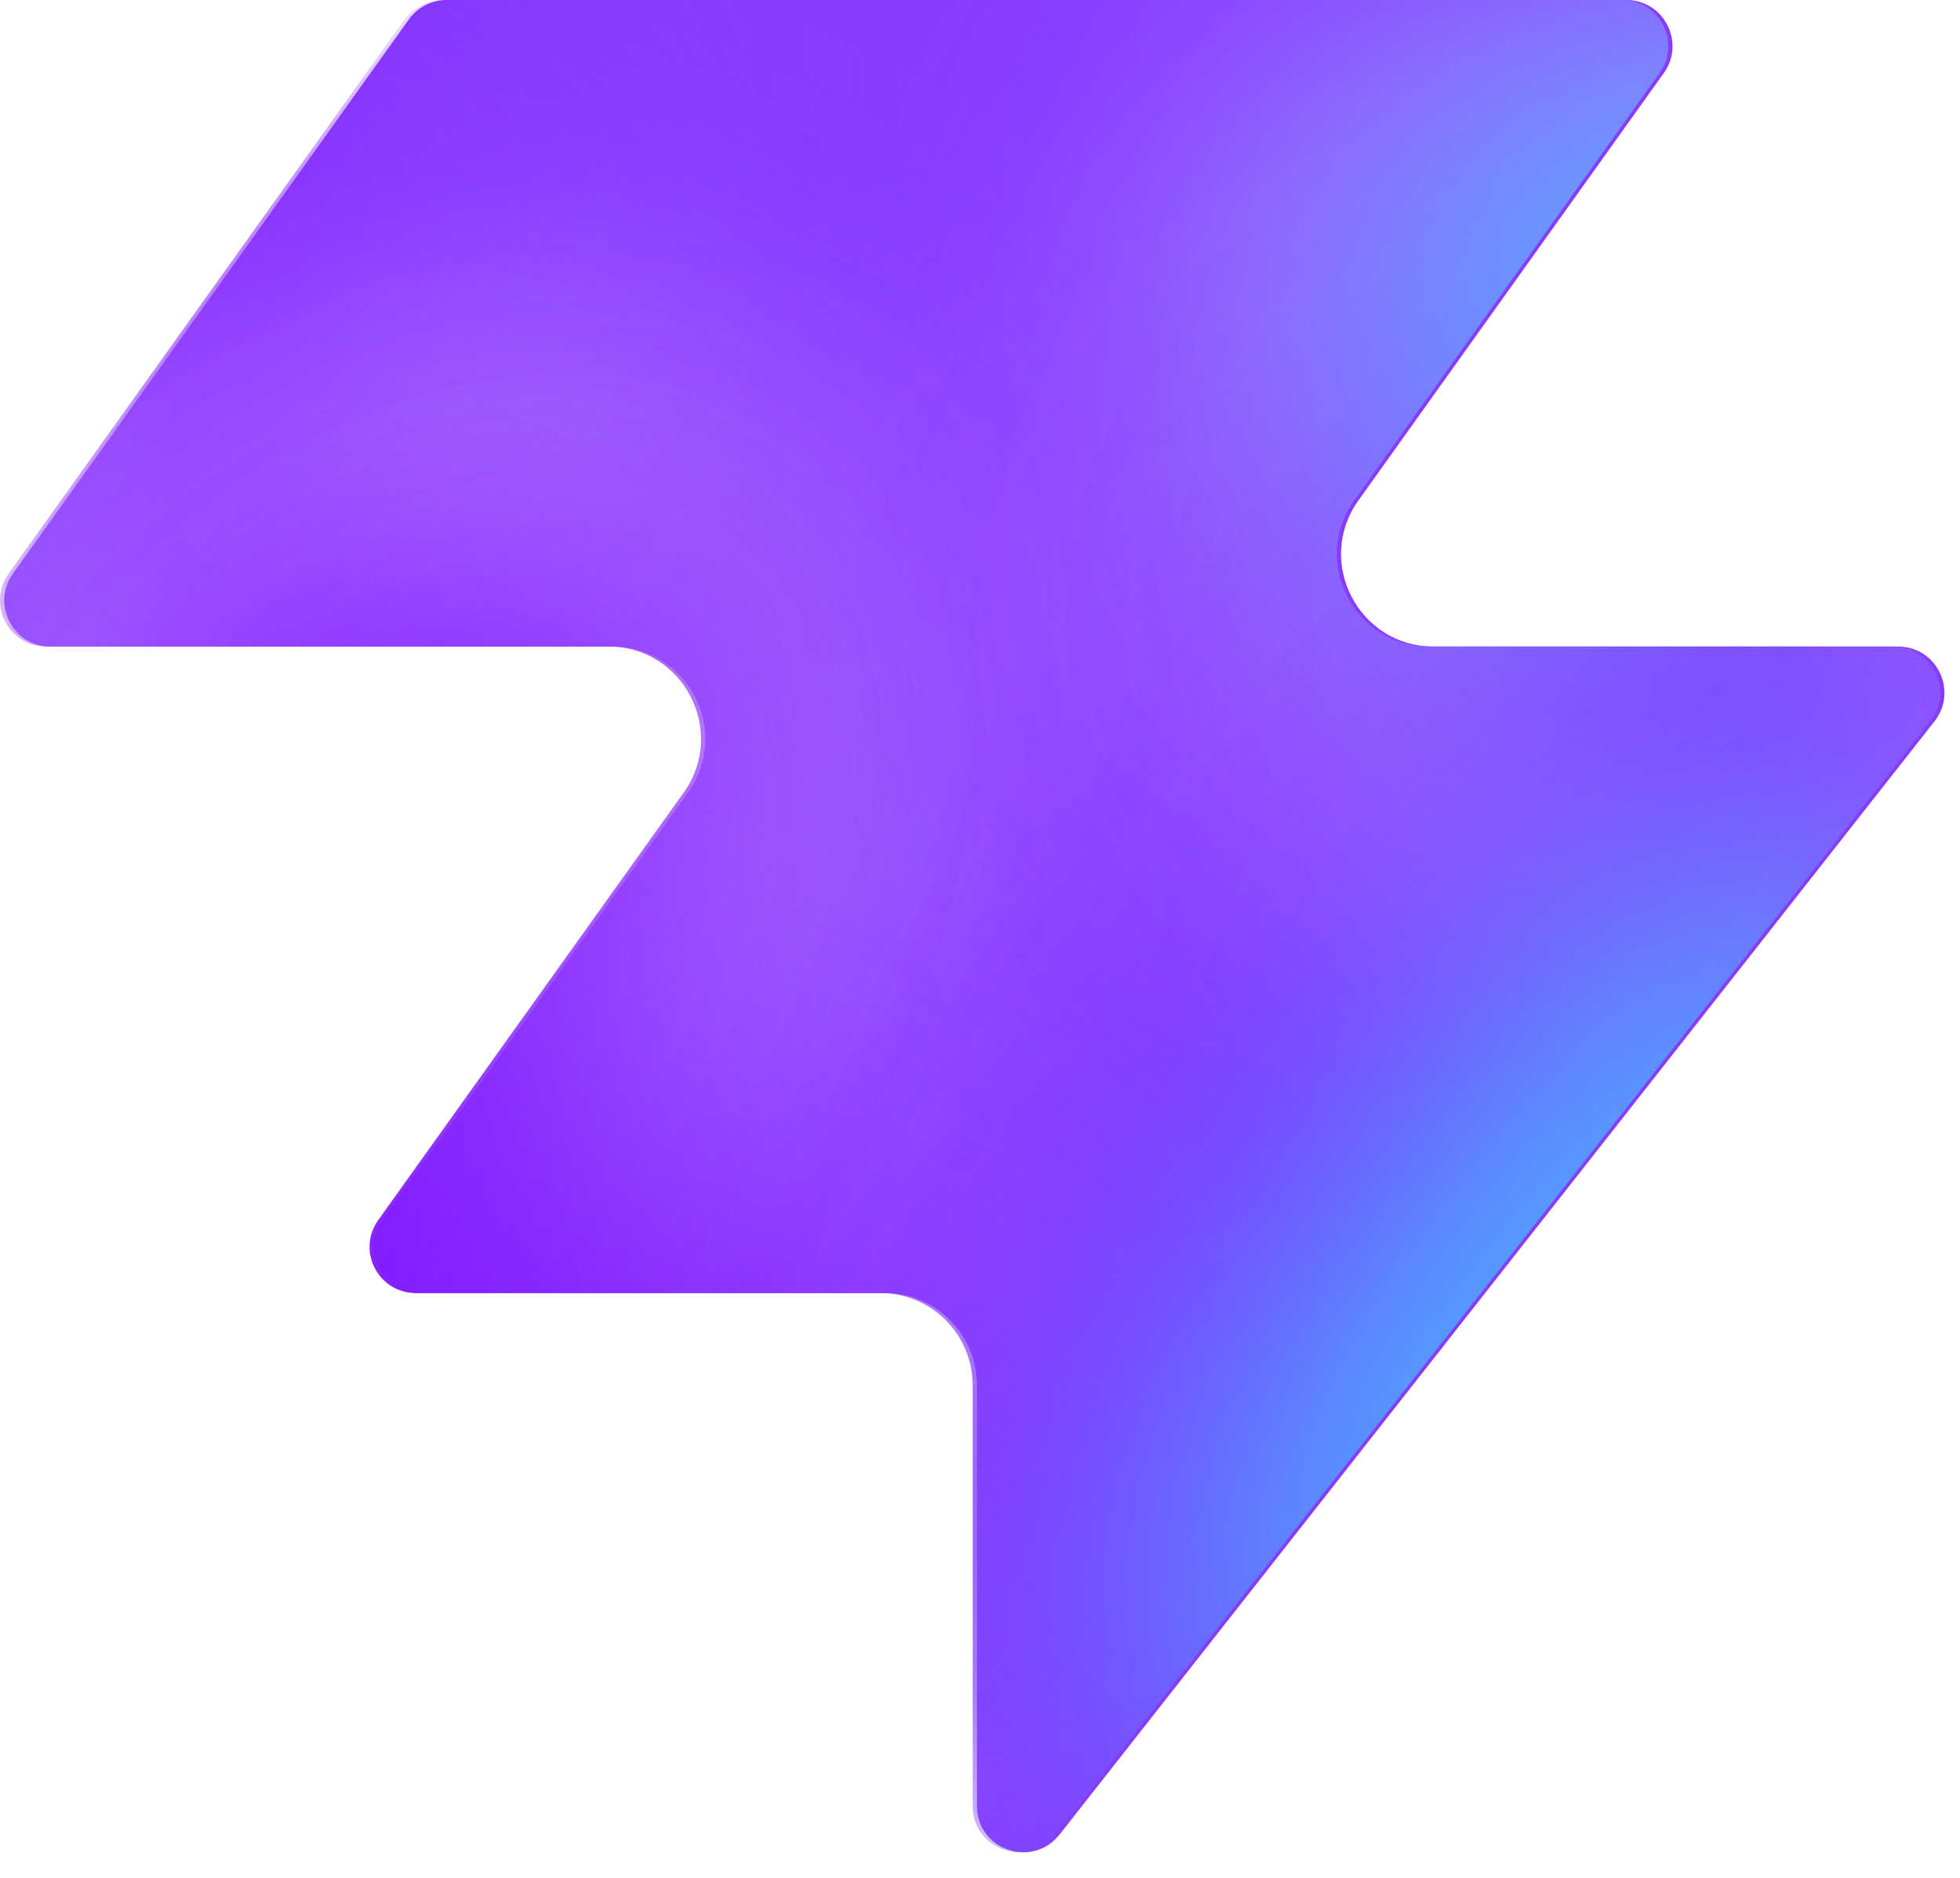
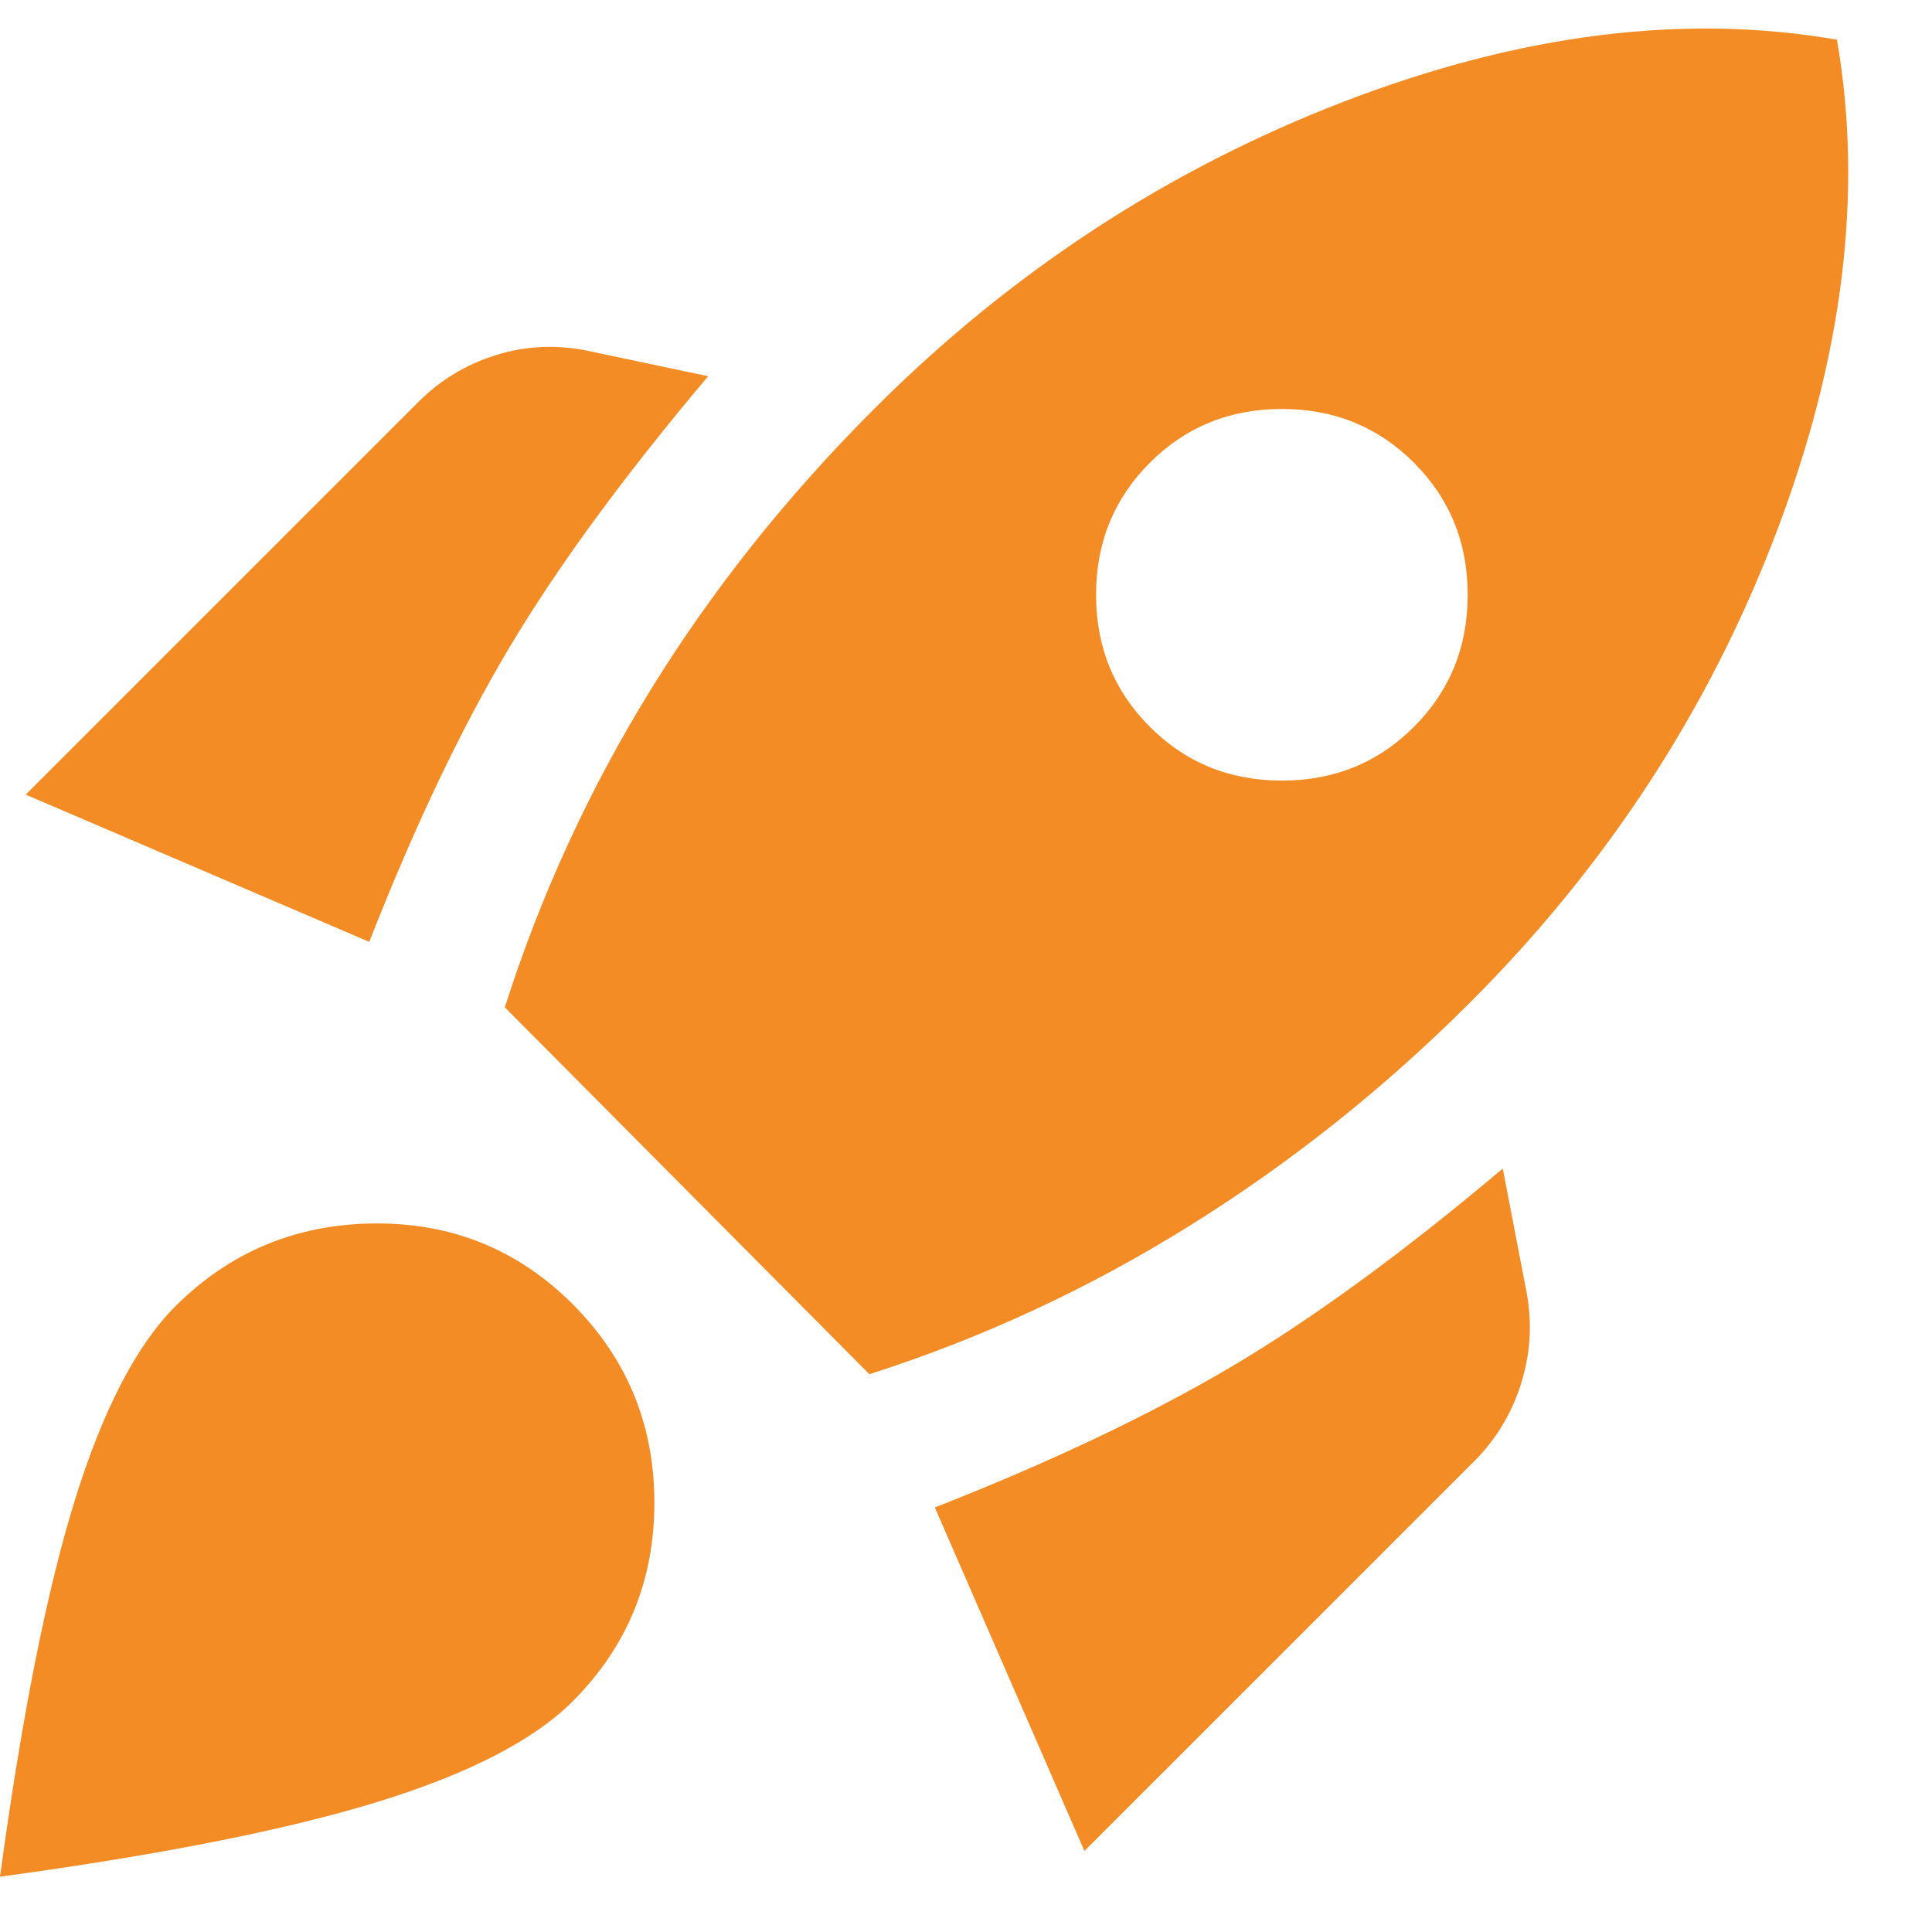
- <svg xmlns="http://www.w3.org/2000/svg" width="48" height="46" fill="none" viewBox="0 0 48 46">
-   <path fill="#863bff" d="M25.946 44.938c-.664.845-2.021.375-2.021-.698V33.937a2.26 2.26 0 0 0-2.262-2.262H10.287c-.92 0-1.456-1.04-.92-1.788l7.48-10.471c1.07-1.497 0-3.578-1.842-3.578H1.237c-.92 0-1.456-1.04-.92-1.788L10.013.474c.214-.297.556-.474.92-.474h28.894c.92 0 1.456 1.04.92 1.788l-7.48 10.471c-1.07 1.498 0 3.579 1.842 3.579h11.377c.943 0 1.473 1.088.89 1.83L25.947 44.94z" style="fill:#863bff;fill:color(display-p3 .525 .23 1);fill-opacity:1" />
-   <mask id="a" width="48" height="46" x="0" y="0" maskUnits="userSpaceOnUse" style="mask-type:alpha">
-     <path fill="#000" d="M25.842 44.938c-.664.844-2.021.375-2.021-.698V33.937a2.26 2.26 0 0 0-2.262-2.262H10.183c-.92 0-1.456-1.04-.92-1.788l7.48-10.471c1.07-1.498 0-3.579-1.842-3.579H1.133c-.92 0-1.456-1.04-.92-1.787L9.91.473c.214-.297.556-.474.92-.474h28.894c.92 0 1.456 1.04.92 1.788l-7.48 10.471c-1.07 1.498 0 3.578 1.842 3.578h11.377c.943 0 1.473 1.088.89 1.832L25.843 44.94z" style="fill:#000;fill-opacity:1" />
-   </mask>
-   <g mask="url(#a)">
-     <g filter="url(#b)">
-       <ellipse cx="5.508" cy="14.704" fill="#ede6ff" rx="5.508" ry="14.704" style="fill:#ede6ff;fill:color(display-p3 .927 .903 1);fill-opacity:1" transform="matrix(.00324 1 1 -.00324 -4.47 31.516)" />
-     </g>
-     <g filter="url(#c)">
-       <ellipse cx="10.399" cy="29.851" fill="#ede6ff" rx="10.399" ry="29.851" style="fill:#ede6ff;fill:color(display-p3 .927 .903 1);fill-opacity:1" transform="matrix(.00324 1 1 -.00324 -39.328 7.883)" />
-     </g>
-     <g filter="url(#d)">
-       <ellipse cx="5.508" cy="30.487" fill="#7e14ff" rx="5.508" ry="30.487" style="fill:#7e14ff;fill:color(display-p3 .492 .077 1);fill-opacity:1" transform="rotate(89.814 -25.913 -14.639)scale(1 -1)" />
-     </g>
-     <g filter="url(#e)">
-       <ellipse cx="5.508" cy="30.599" fill="#7e14ff" rx="5.508" ry="30.599" style="fill:#7e14ff;fill:color(display-p3 .492 .077 1);fill-opacity:1" transform="rotate(89.814 -32.644 -3.334)scale(1 -1)" />
-     </g>
-     <g filter="url(#f)">
-       <ellipse cx="5.508" cy="30.599" fill="#7e14ff" rx="5.508" ry="30.599" style="fill:#7e14ff;fill:color(display-p3 .492 .077 1);fill-opacity:1" transform="matrix(.00324 1 1 -.00324 -34.34 30.47)" />
-     </g>
-     <g filter="url(#g)">
-       <ellipse cx="14.072" cy="22.078" fill="#ede6ff" rx="14.072" ry="22.078" style="fill:#ede6ff;fill:color(display-p3 .927 .903 1);fill-opacity:1" transform="rotate(93.35 24.506 48.493)scale(-1 1)" />
-     </g>
-     <g filter="url(#h)">
-       <ellipse cx="3.47" cy="21.501" fill="#7e14ff" rx="3.47" ry="21.501" style="fill:#7e14ff;fill:color(display-p3 .492 .077 1);fill-opacity:1" transform="rotate(89.009 28.708 47.59)scale(-1 1)" />
-     </g>
-     <g filter="url(#i)">
-       <ellipse cx="3.47" cy="21.501" fill="#7e14ff" rx="3.47" ry="21.501" style="fill:#7e14ff;fill:color(display-p3 .492 .077 1);fill-opacity:1" transform="rotate(89.009 28.708 47.59)scale(-1 1)" />
-     </g>
-     <g filter="url(#j)">
-       <ellipse cx=".387" cy="8.972" fill="#7e14ff" rx="4.407" ry="29.108" style="fill:#7e14ff;fill:color(display-p3 .492 .077 1);fill-opacity:1" transform="rotate(39.51 .387 8.972)" />
-     </g>
-     <g filter="url(#k)">
-       <ellipse cx="47.523" cy="-6.092" fill="#7e14ff" rx="4.407" ry="29.108" style="fill:#7e14ff;fill:color(display-p3 .492 .077 1);fill-opacity:1" transform="rotate(37.892 47.523 -6.092)" />
-     </g>
-     <g filter="url(#l)">
-       <ellipse cx="41.412" cy="6.333" fill="#47bfff" rx="5.971" ry="9.665" style="fill:#47bfff;fill:color(display-p3 .28 .748 1);fill-opacity:1" transform="rotate(37.892 41.412 6.333)" />
-     </g>
-     <g filter="url(#m)">
-       <ellipse cx="-1.879" cy="38.332" fill="#7e14ff" rx="4.407" ry="29.108" style="fill:#7e14ff;fill:color(display-p3 .492 .077 1);fill-opacity:1" transform="rotate(37.892 -1.88 38.332)" />
-     </g>
-     <g filter="url(#n)">
-       <ellipse cx="-1.879" cy="38.332" fill="#7e14ff" rx="4.407" ry="29.108" style="fill:#7e14ff;fill:color(display-p3 .492 .077 1);fill-opacity:1" transform="rotate(37.892 -1.88 38.332)" />
-     </g>
-     <g filter="url(#o)">
-       <ellipse cx="35.651" cy="29.907" fill="#7e14ff" rx="4.407" ry="29.108" style="fill:#7e14ff;fill:color(display-p3 .492 .077 1);fill-opacity:1" transform="rotate(37.892 35.651 29.907)" />
-     </g>
-     <g filter="url(#p)">
-       <ellipse cx="38.418" cy="32.4" fill="#47bfff" rx="5.971" ry="15.297" style="fill:#47bfff;fill:color(display-p3 .28 .748 1);fill-opacity:1" transform="rotate(37.892 38.418 32.4)" />
-     </g>
-   </g>
-   <defs>
-     <filter id="b" width="60.045" height="41.654" x="-19.77" y="16.149" color-interpolation-filters="sRGB" filterUnits="userSpaceOnUse">
-       <feFlood flood-opacity="0" result="BackgroundImageFix" />
-       <feBlend in="SourceGraphic" in2="BackgroundImageFix" result="shape" />
-       <feGaussianBlur result="effect1_foregroundBlur_2002_17158" stdDeviation="7.659" />
-     </filter>
-     <filter id="c" width="90.34" height="51.437" x="-54.613" y="-7.533" color-interpolation-filters="sRGB" filterUnits="userSpaceOnUse">
-       <feFlood flood-opacity="0" result="BackgroundImageFix" />
-       <feBlend in="SourceGraphic" in2="BackgroundImageFix" result="shape" />
-       <feGaussianBlur result="effect1_foregroundBlur_2002_17158" stdDeviation="7.659" />
-     </filter>
-     <filter id="d" width="79.355" height="29.4" x="-49.64" y="2.03" color-interpolation-filters="sRGB" filterUnits="userSpaceOnUse">
-       <feFlood flood-opacity="0" result="BackgroundImageFix" />
-       <feBlend in="SourceGraphic" in2="BackgroundImageFix" result="shape" />
-       <feGaussianBlur result="effect1_foregroundBlur_2002_17158" stdDeviation="4.596" />
-     </filter>
-     <filter id="e" width="79.579" height="29.4" x="-45.045" y="20.029" color-interpolation-filters="sRGB" filterUnits="userSpaceOnUse">
-       <feFlood flood-opacity="0" result="BackgroundImageFix" />
-       <feBlend in="SourceGraphic" in2="BackgroundImageFix" result="shape" />
-       <feGaussianBlur result="effect1_foregroundBlur_2002_17158" stdDeviation="4.596" />
-     </filter>
-     <filter id="f" width="79.579" height="29.4" x="-43.513" y="21.178" color-interpolation-filters="sRGB" filterUnits="userSpaceOnUse">
-       <feFlood flood-opacity="0" result="BackgroundImageFix" />
-       <feBlend in="SourceGraphic" in2="BackgroundImageFix" result="shape" />
-       <feGaussianBlur result="effect1_foregroundBlur_2002_17158" stdDeviation="4.596" />
-     </filter>
-     <filter id="g" width="74.749" height="58.852" x="15.756" y="-17.901" color-interpolation-filters="sRGB" filterUnits="userSpaceOnUse">
-       <feFlood flood-opacity="0" result="BackgroundImageFix" />
-       <feBlend in="SourceGraphic" in2="BackgroundImageFix" result="shape" />
-       <feGaussianBlur result="effect1_foregroundBlur_2002_17158" stdDeviation="7.659" />
-     </filter>
-     <filter id="h" width="61.377" height="25.362" x="23.548" y="2.284" color-interpolation-filters="sRGB" filterUnits="userSpaceOnUse">
-       <feFlood flood-opacity="0" result="BackgroundImageFix" />
-       <feBlend in="SourceGraphic" in2="BackgroundImageFix" result="shape" />
-       <feGaussianBlur result="effect1_foregroundBlur_2002_17158" stdDeviation="4.596" />
-     </filter>
-     <filter id="i" width="61.377" height="25.362" x="23.548" y="2.284" color-interpolation-filters="sRGB" filterUnits="userSpaceOnUse">
-       <feFlood flood-opacity="0" result="BackgroundImageFix" />
-       <feBlend in="SourceGraphic" in2="BackgroundImageFix" result="shape" />
-       <feGaussianBlur result="effect1_foregroundBlur_2002_17158" stdDeviation="4.596" />
-     </filter>
-     <filter id="j" width="56.045" height="63.649" x="-27.636" y="-22.853" color-interpolation-filters="sRGB" filterUnits="userSpaceOnUse">
-       <feFlood flood-opacity="0" result="BackgroundImageFix" />
-       <feBlend in="SourceGraphic" in2="BackgroundImageFix" result="shape" />
-       <feGaussianBlur result="effect1_foregroundBlur_2002_17158" stdDeviation="4.596" />
-     </filter>
-     <filter id="k" width="54.814" height="64.646" x="20.116" y="-38.415" color-interpolation-filters="sRGB" filterUnits="userSpaceOnUse">
-       <feFlood flood-opacity="0" result="BackgroundImageFix" />
-       <feBlend in="SourceGraphic" in2="BackgroundImageFix" result="shape" />
-       <feGaussianBlur result="effect1_foregroundBlur_2002_17158" stdDeviation="4.596" />
-     </filter>
-     <filter id="l" width="33.541" height="35.313" x="24.641" y="-11.323" color-interpolation-filters="sRGB" filterUnits="userSpaceOnUse">
-       <feFlood flood-opacity="0" result="BackgroundImageFix" />
-       <feBlend in="SourceGraphic" in2="BackgroundImageFix" result="shape" />
-       <feGaussianBlur result="effect1_foregroundBlur_2002_17158" stdDeviation="4.596" />
-     </filter>
-     <filter id="m" width="54.814" height="64.646" x="-29.286" y="6.009" color-interpolation-filters="sRGB" filterUnits="userSpaceOnUse">
-       <feFlood flood-opacity="0" result="BackgroundImageFix" />
-       <feBlend in="SourceGraphic" in2="BackgroundImageFix" result="shape" />
-       <feGaussianBlur result="effect1_foregroundBlur_2002_17158" stdDeviation="4.596" />
-     </filter>
-     <filter id="n" width="54.814" height="64.646" x="-29.286" y="6.009" color-interpolation-filters="sRGB" filterUnits="userSpaceOnUse">
-       <feFlood flood-opacity="0" result="BackgroundImageFix" />
-       <feBlend in="SourceGraphic" in2="BackgroundImageFix" result="shape" />
-       <feGaussianBlur result="effect1_foregroundBlur_2002_17158" stdDeviation="4.596" />
-     </filter>
-     <filter id="o" width="54.814" height="64.646" x="8.244" y="-2.416" color-interpolation-filters="sRGB" filterUnits="userSpaceOnUse">
-       <feFlood flood-opacity="0" result="BackgroundImageFix" />
-       <feBlend in="SourceGraphic" in2="BackgroundImageFix" result="shape" />
-       <feGaussianBlur result="effect1_foregroundBlur_2002_17158" stdDeviation="4.596" />
-     </filter>
-     <filter id="p" width="39.409" height="43.623" x="18.713" y="10.588" color-interpolation-filters="sRGB" filterUnits="userSpaceOnUse">
-       <feFlood flood-opacity="0" result="BackgroundImageFix" />
-       <feBlend in="SourceGraphic" in2="BackgroundImageFix" result="shape" />
-       <feGaussianBlur result="effect1_foregroundBlur_2002_17158" stdDeviation="4.596" />
-     </filter>
-   </defs>
+ <svg xmlns="http://www.w3.org/2000/svg" width="31" height="31" viewBox="0 0 31 31" fill="none" aria-hidden="true">
+   <path fill="#F48C25" d="M0.413 12.75L6.713 6.45C7.062 6.1 7.475 5.85 7.95 5.7C8.425 5.55 8.912 5.525 9.412 5.625L11.363 6.037C10.012 7.638 8.95 9.088 8.175 10.387C7.4 11.688 6.65 13.262 5.925 15.113L0.413 12.75ZM8.1 16.163C8.675 14.363 9.456 12.662 10.444 11.062C11.431 9.463 12.625 7.963 14.025 6.562C16.225 4.362 18.738 2.719 21.562 1.631C24.387 0.544 27.025 0.212 29.475 0.637C29.9 3.087 29.575 5.725 28.5 8.55C27.425 11.375 25.788 13.887 23.587 16.087C22.212 17.462 20.712 18.656 19.087 19.669C17.462 20.681 15.75 21.475 13.95 22.05L8.1 16.163ZM18.45 11.662C19.025 12.238 19.731 12.525 20.569 12.525C21.406 12.525 22.113 12.238 22.688 11.662C23.262 11.088 23.55 10.381 23.55 9.544C23.55 8.706 23.262 8 22.688 7.425C22.113 6.85 21.406 6.562 20.569 6.562C19.731 6.562 19.025 6.85 18.45 7.425C17.875 8 17.587 8.706 17.587 9.544C17.587 10.381 17.875 11.088 18.45 11.662ZM17.4 29.7L15 24.188C16.85 23.462 18.431 22.712 19.744 21.938C21.056 21.163 22.512 20.1 24.113 18.75L24.488 20.7C24.587 21.2 24.562 21.694 24.413 22.181C24.262 22.669 24.012 23.087 23.663 23.438L17.4 29.7ZM2.812 20.962C3.688 20.087 4.75 19.644 6 19.631C7.25 19.619 8.312 20.05 9.188 20.925C10.062 21.8 10.5 22.863 10.5 24.113C10.5 25.363 10.062 26.425 9.188 27.3C8.562 27.925 7.519 28.462 6.056 28.913C4.594 29.363 2.575 29.762 3.15905e-06 30.113C0.35 27.538 0.75 25.525 1.2 24.075C1.65 22.625 2.188 21.587 2.812 20.962Z" />
</svg>
